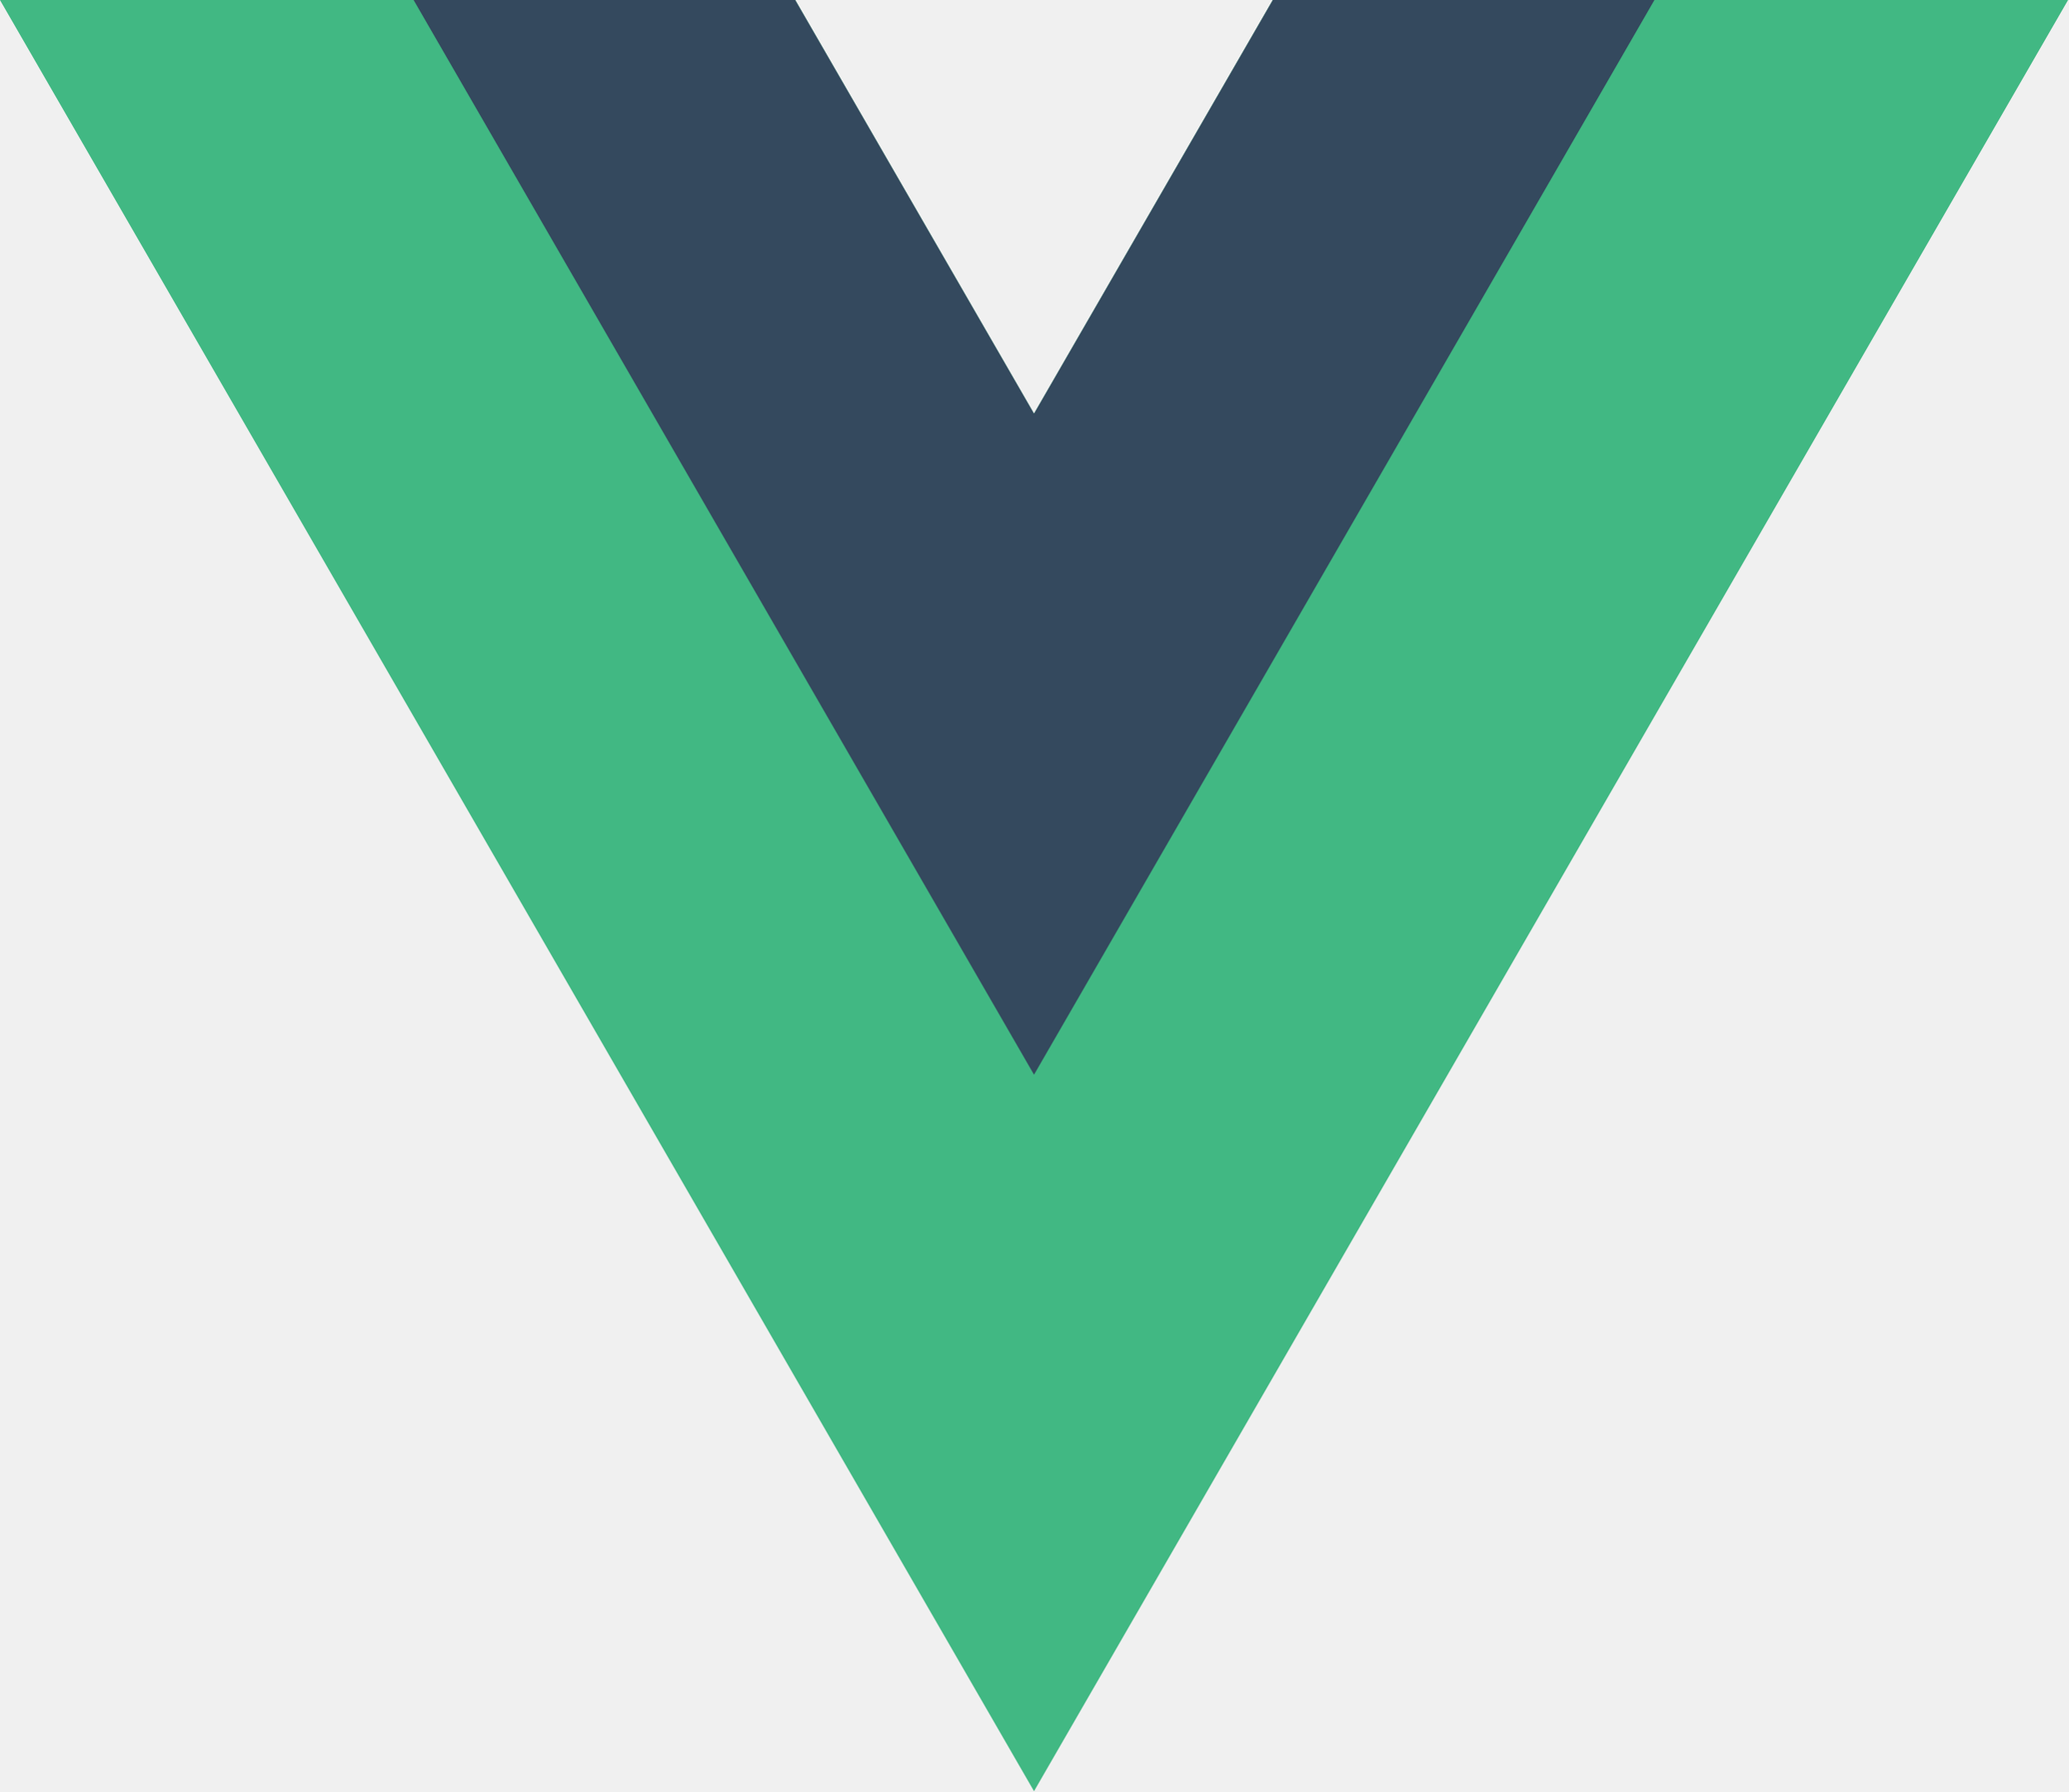
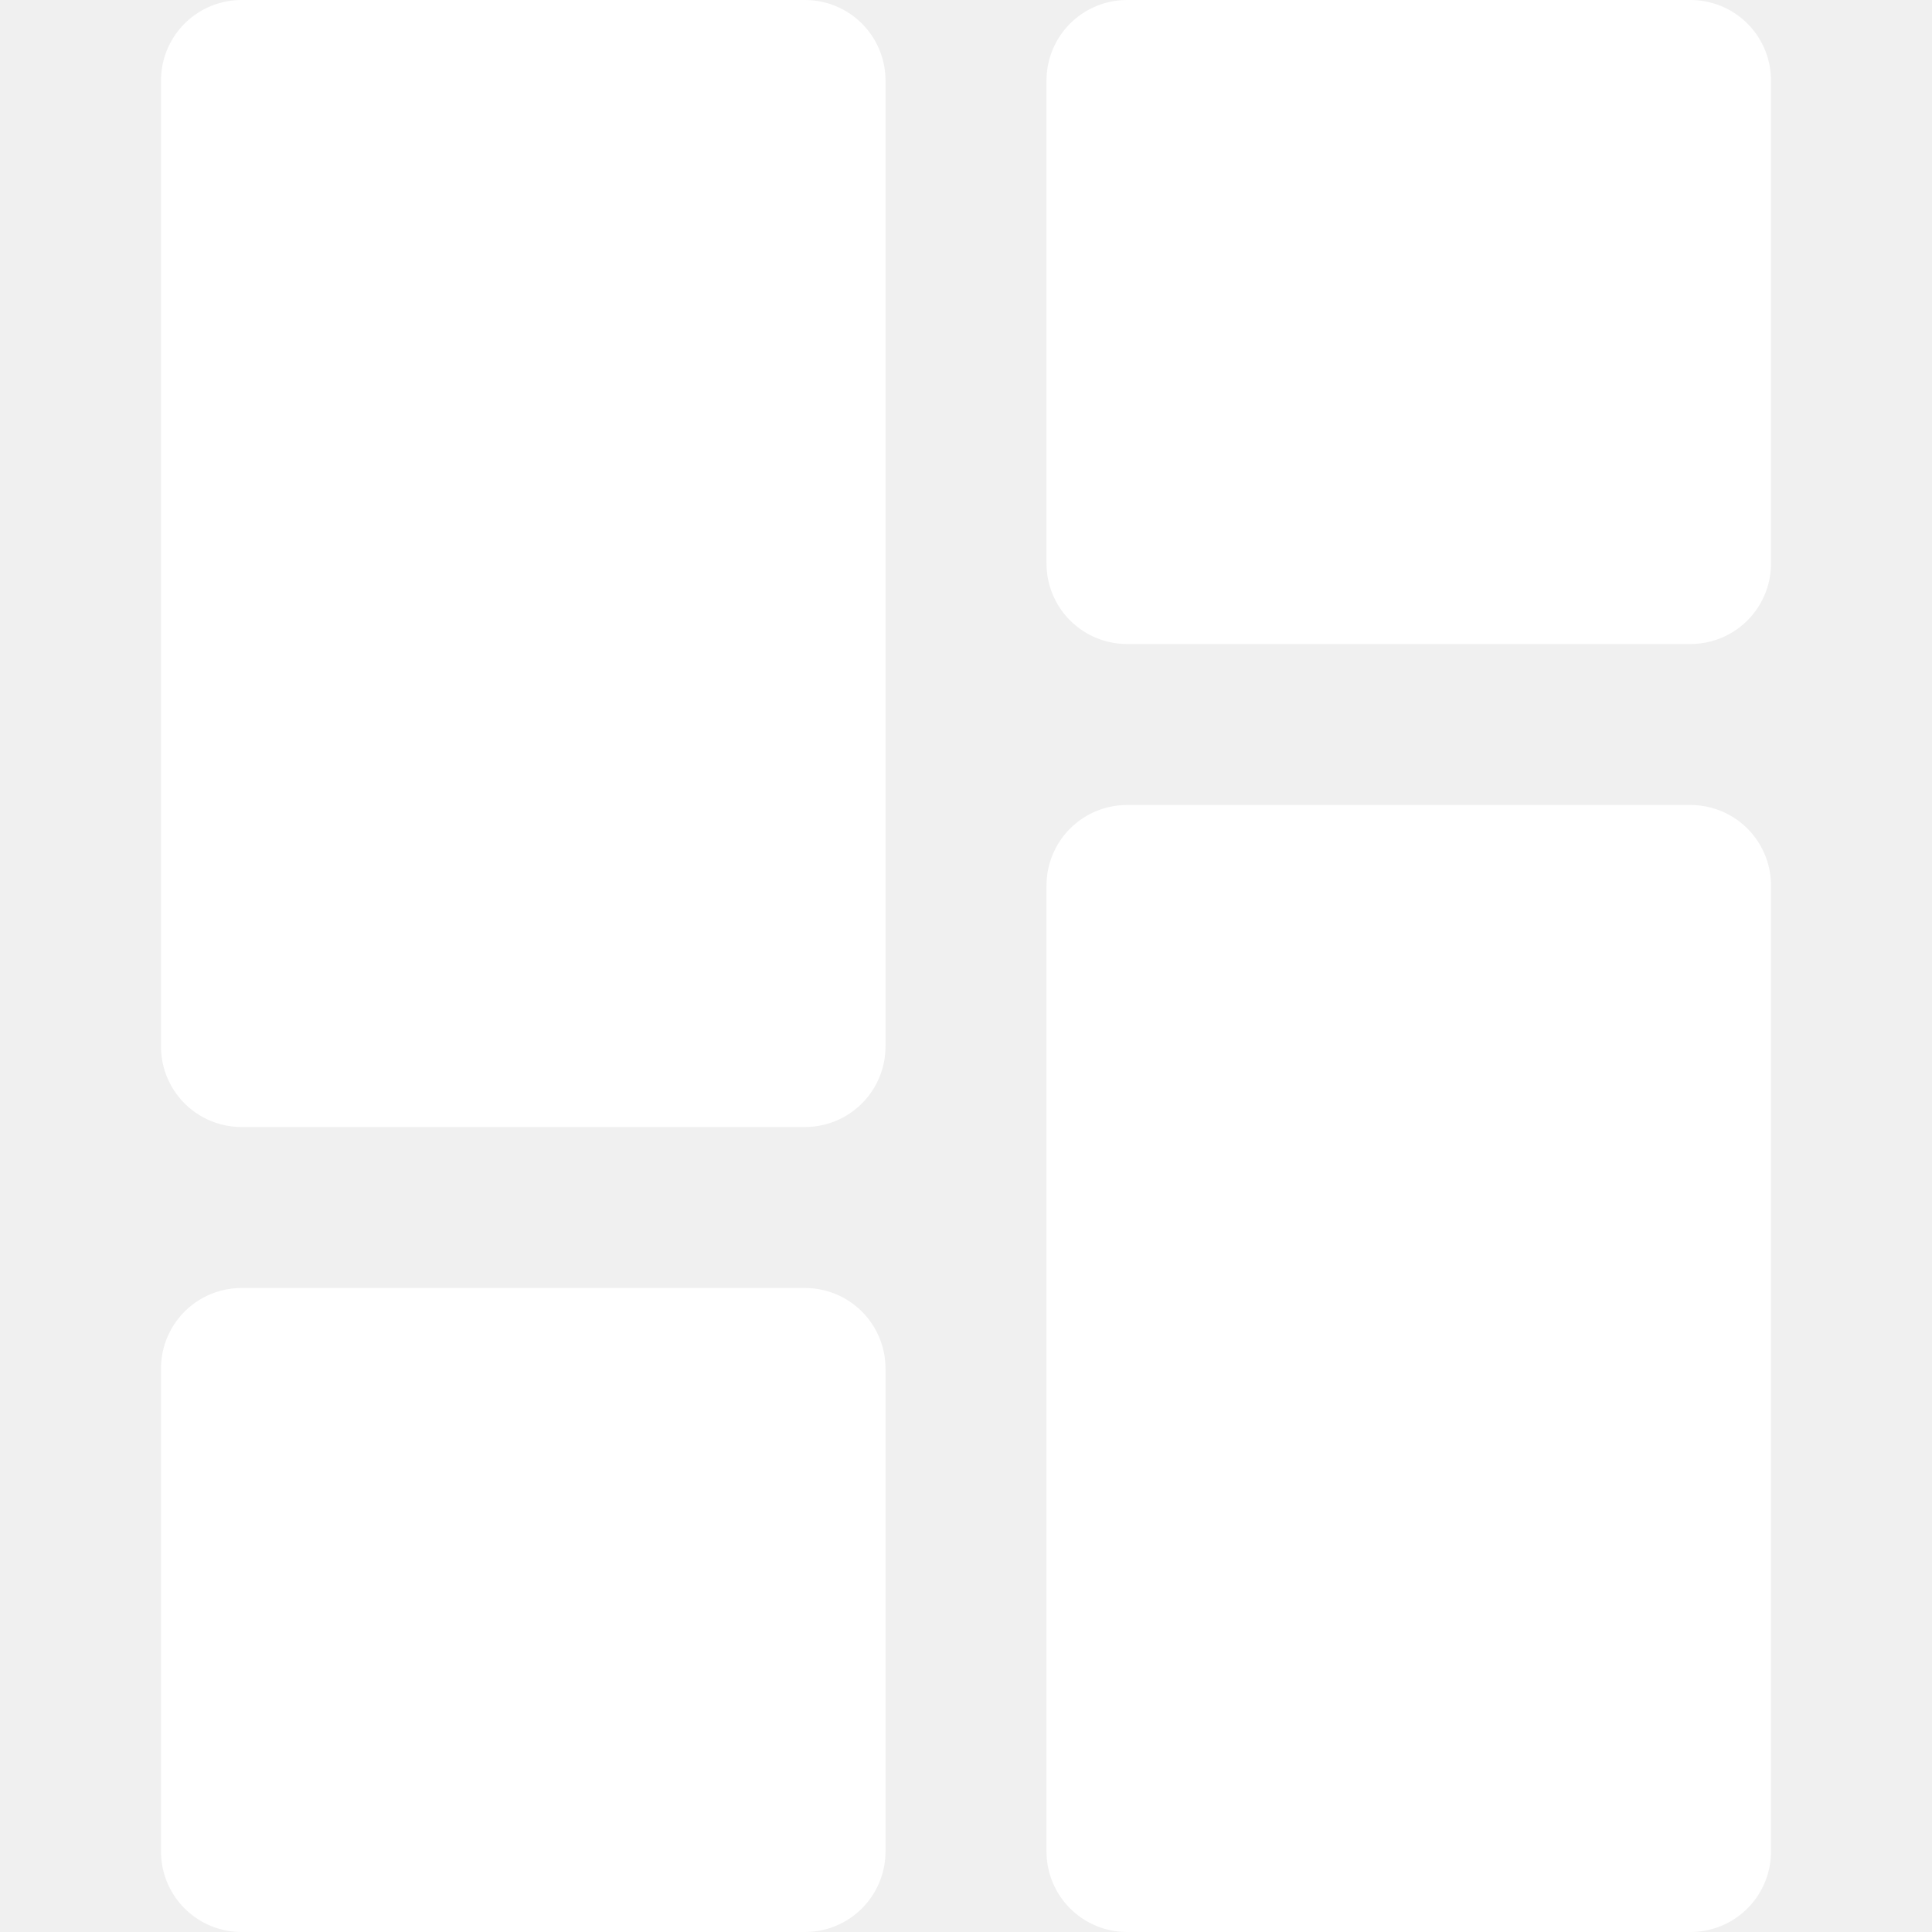
- <svg xmlns="http://www.w3.org/2000/svg" viewBox="0 0 261.76 226.69">
-   <path d="M161.096.001l-30.225 52.351L100.647.001H-.005l130.877 226.688L261.749.001z" fill="#41b883" />
-   <path d="M161.096.001l-30.225 52.351L100.647.001H52.346l78.526 136.01L209.398.001z" fill="#34495e" />
+ <svg viewBox="0 0 24 24" stroke-linejoin="round" stroke-width="2" stroke-linecap="round" stroke-miterlimit="10" stroke="#ffffff" fill="#ffffff">
+   <rect x="3" y="1" width="7" height="12" />
+   <rect x="3" y="17" width="7" height="6" />
+   <rect x="14" y="1" width="7" height="6" />
+   <rect x="14" y="11" width="7" height="12" />
</svg>
